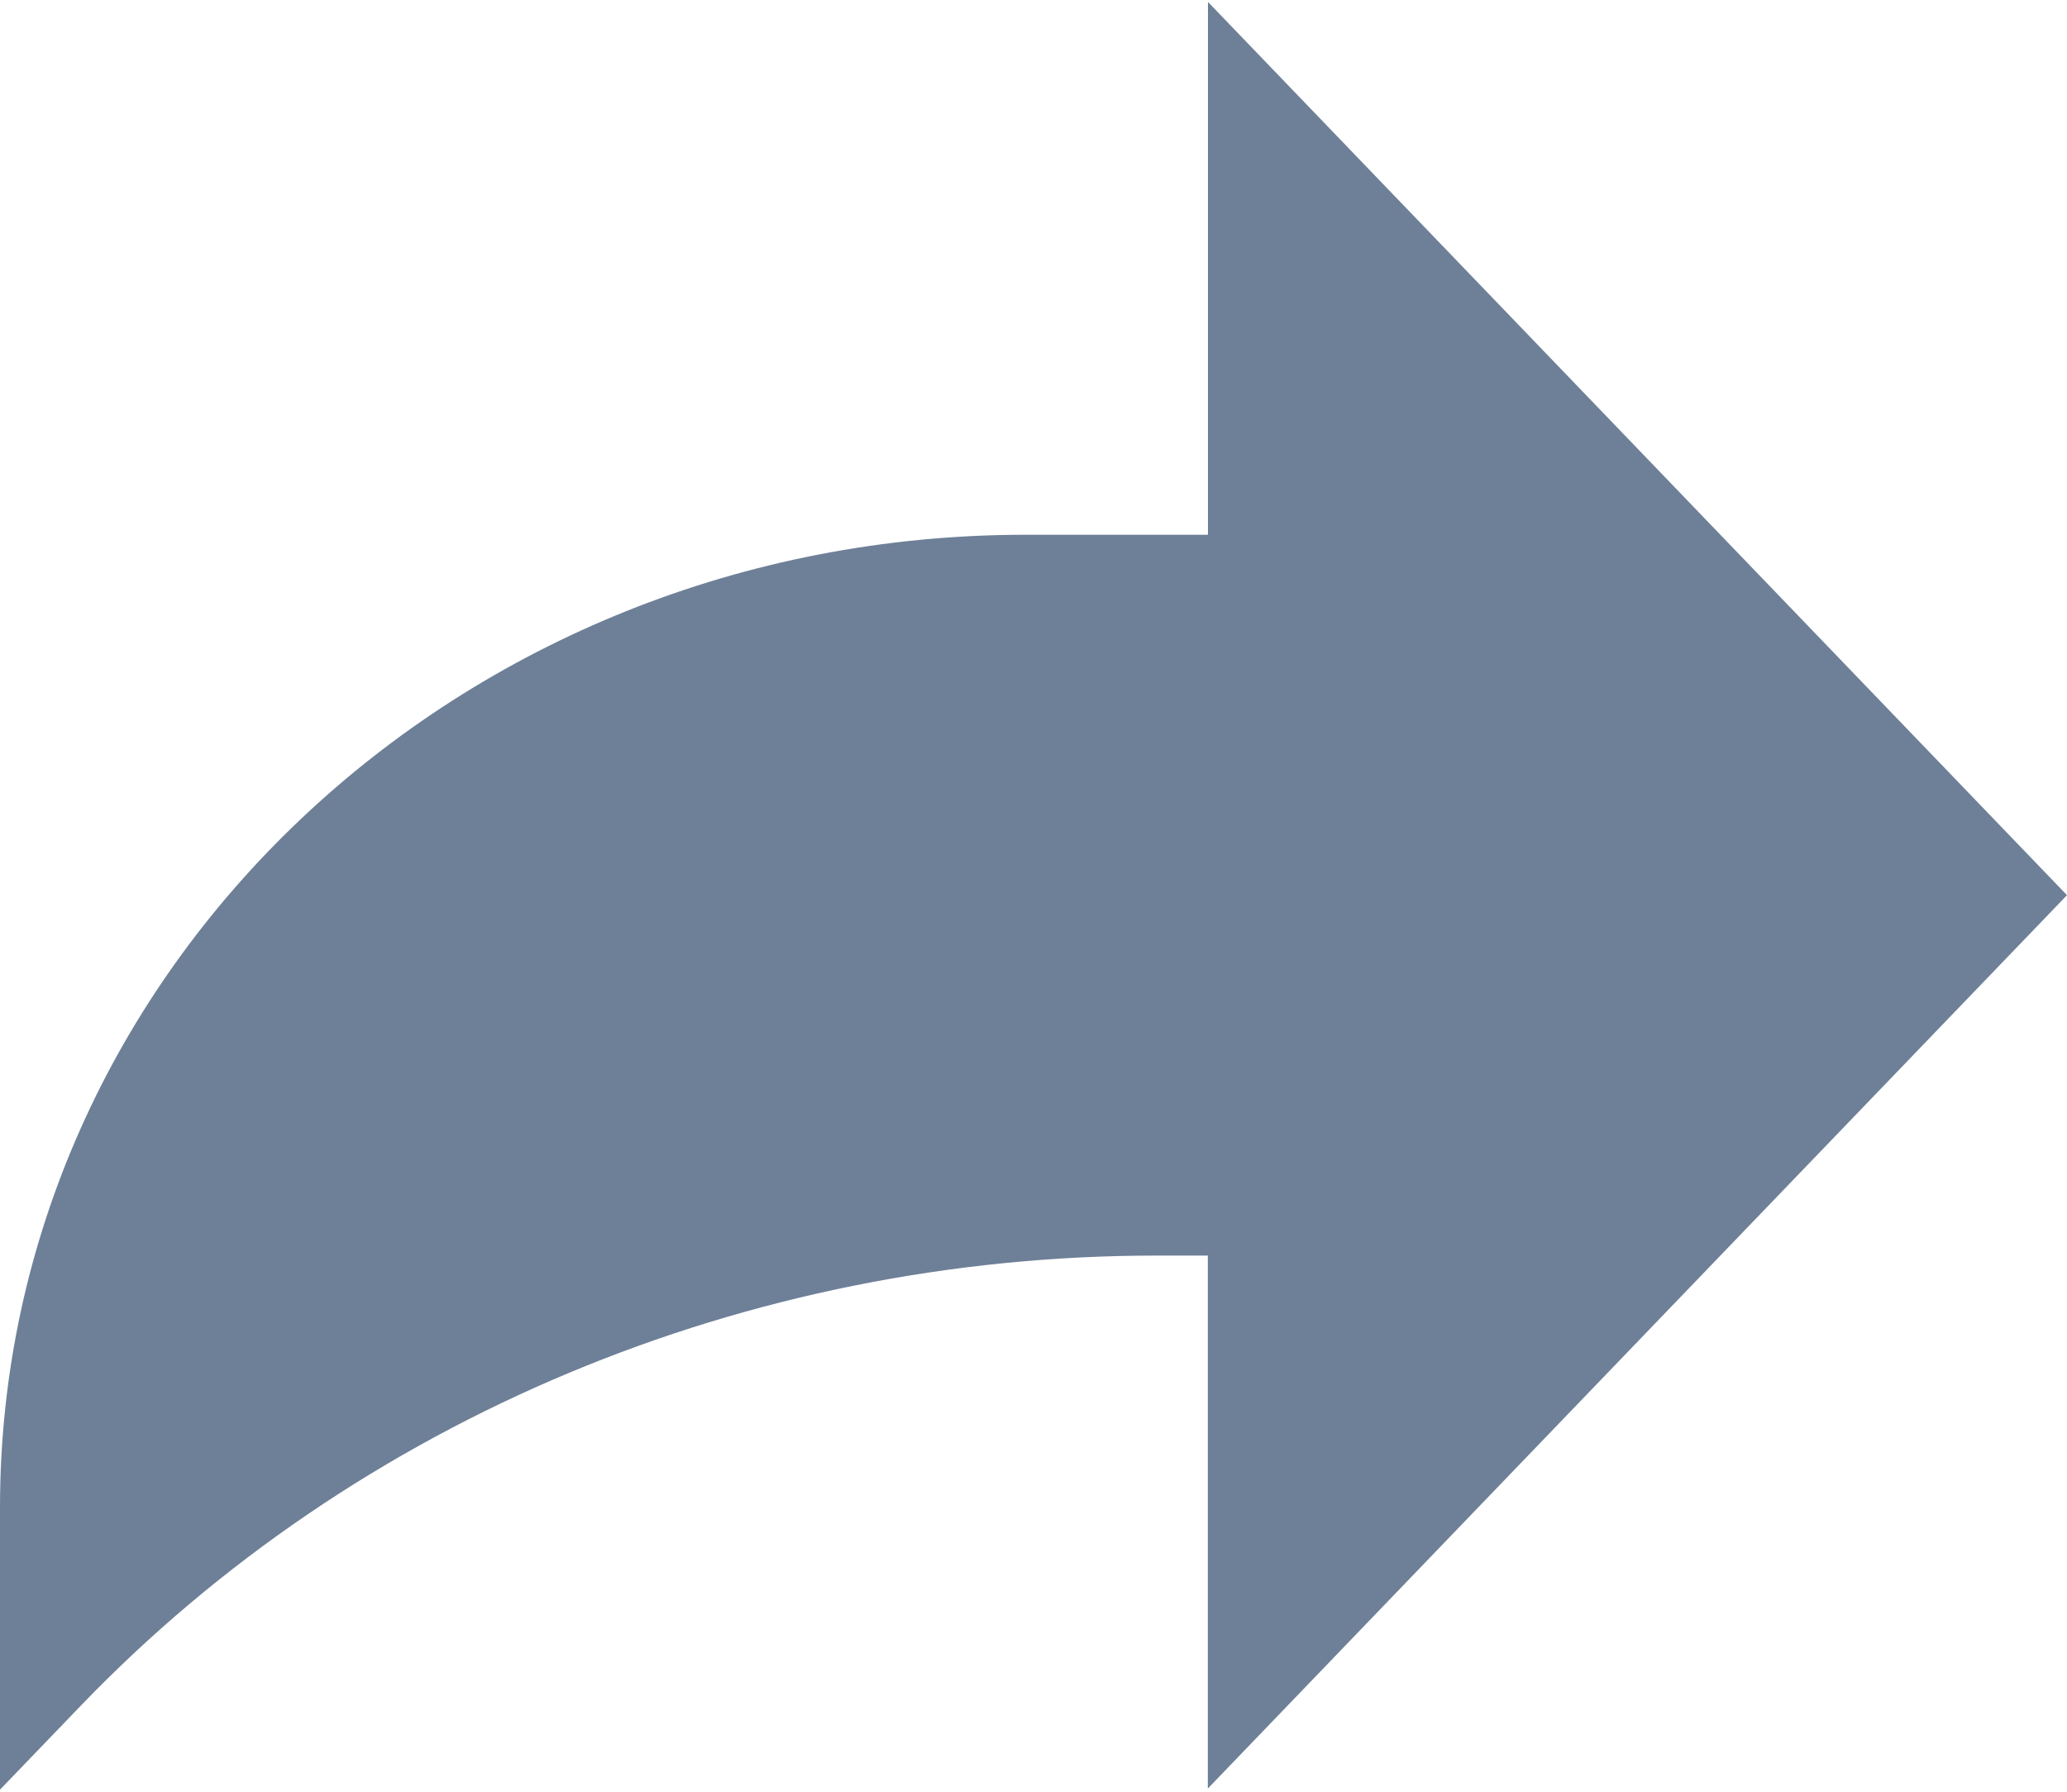
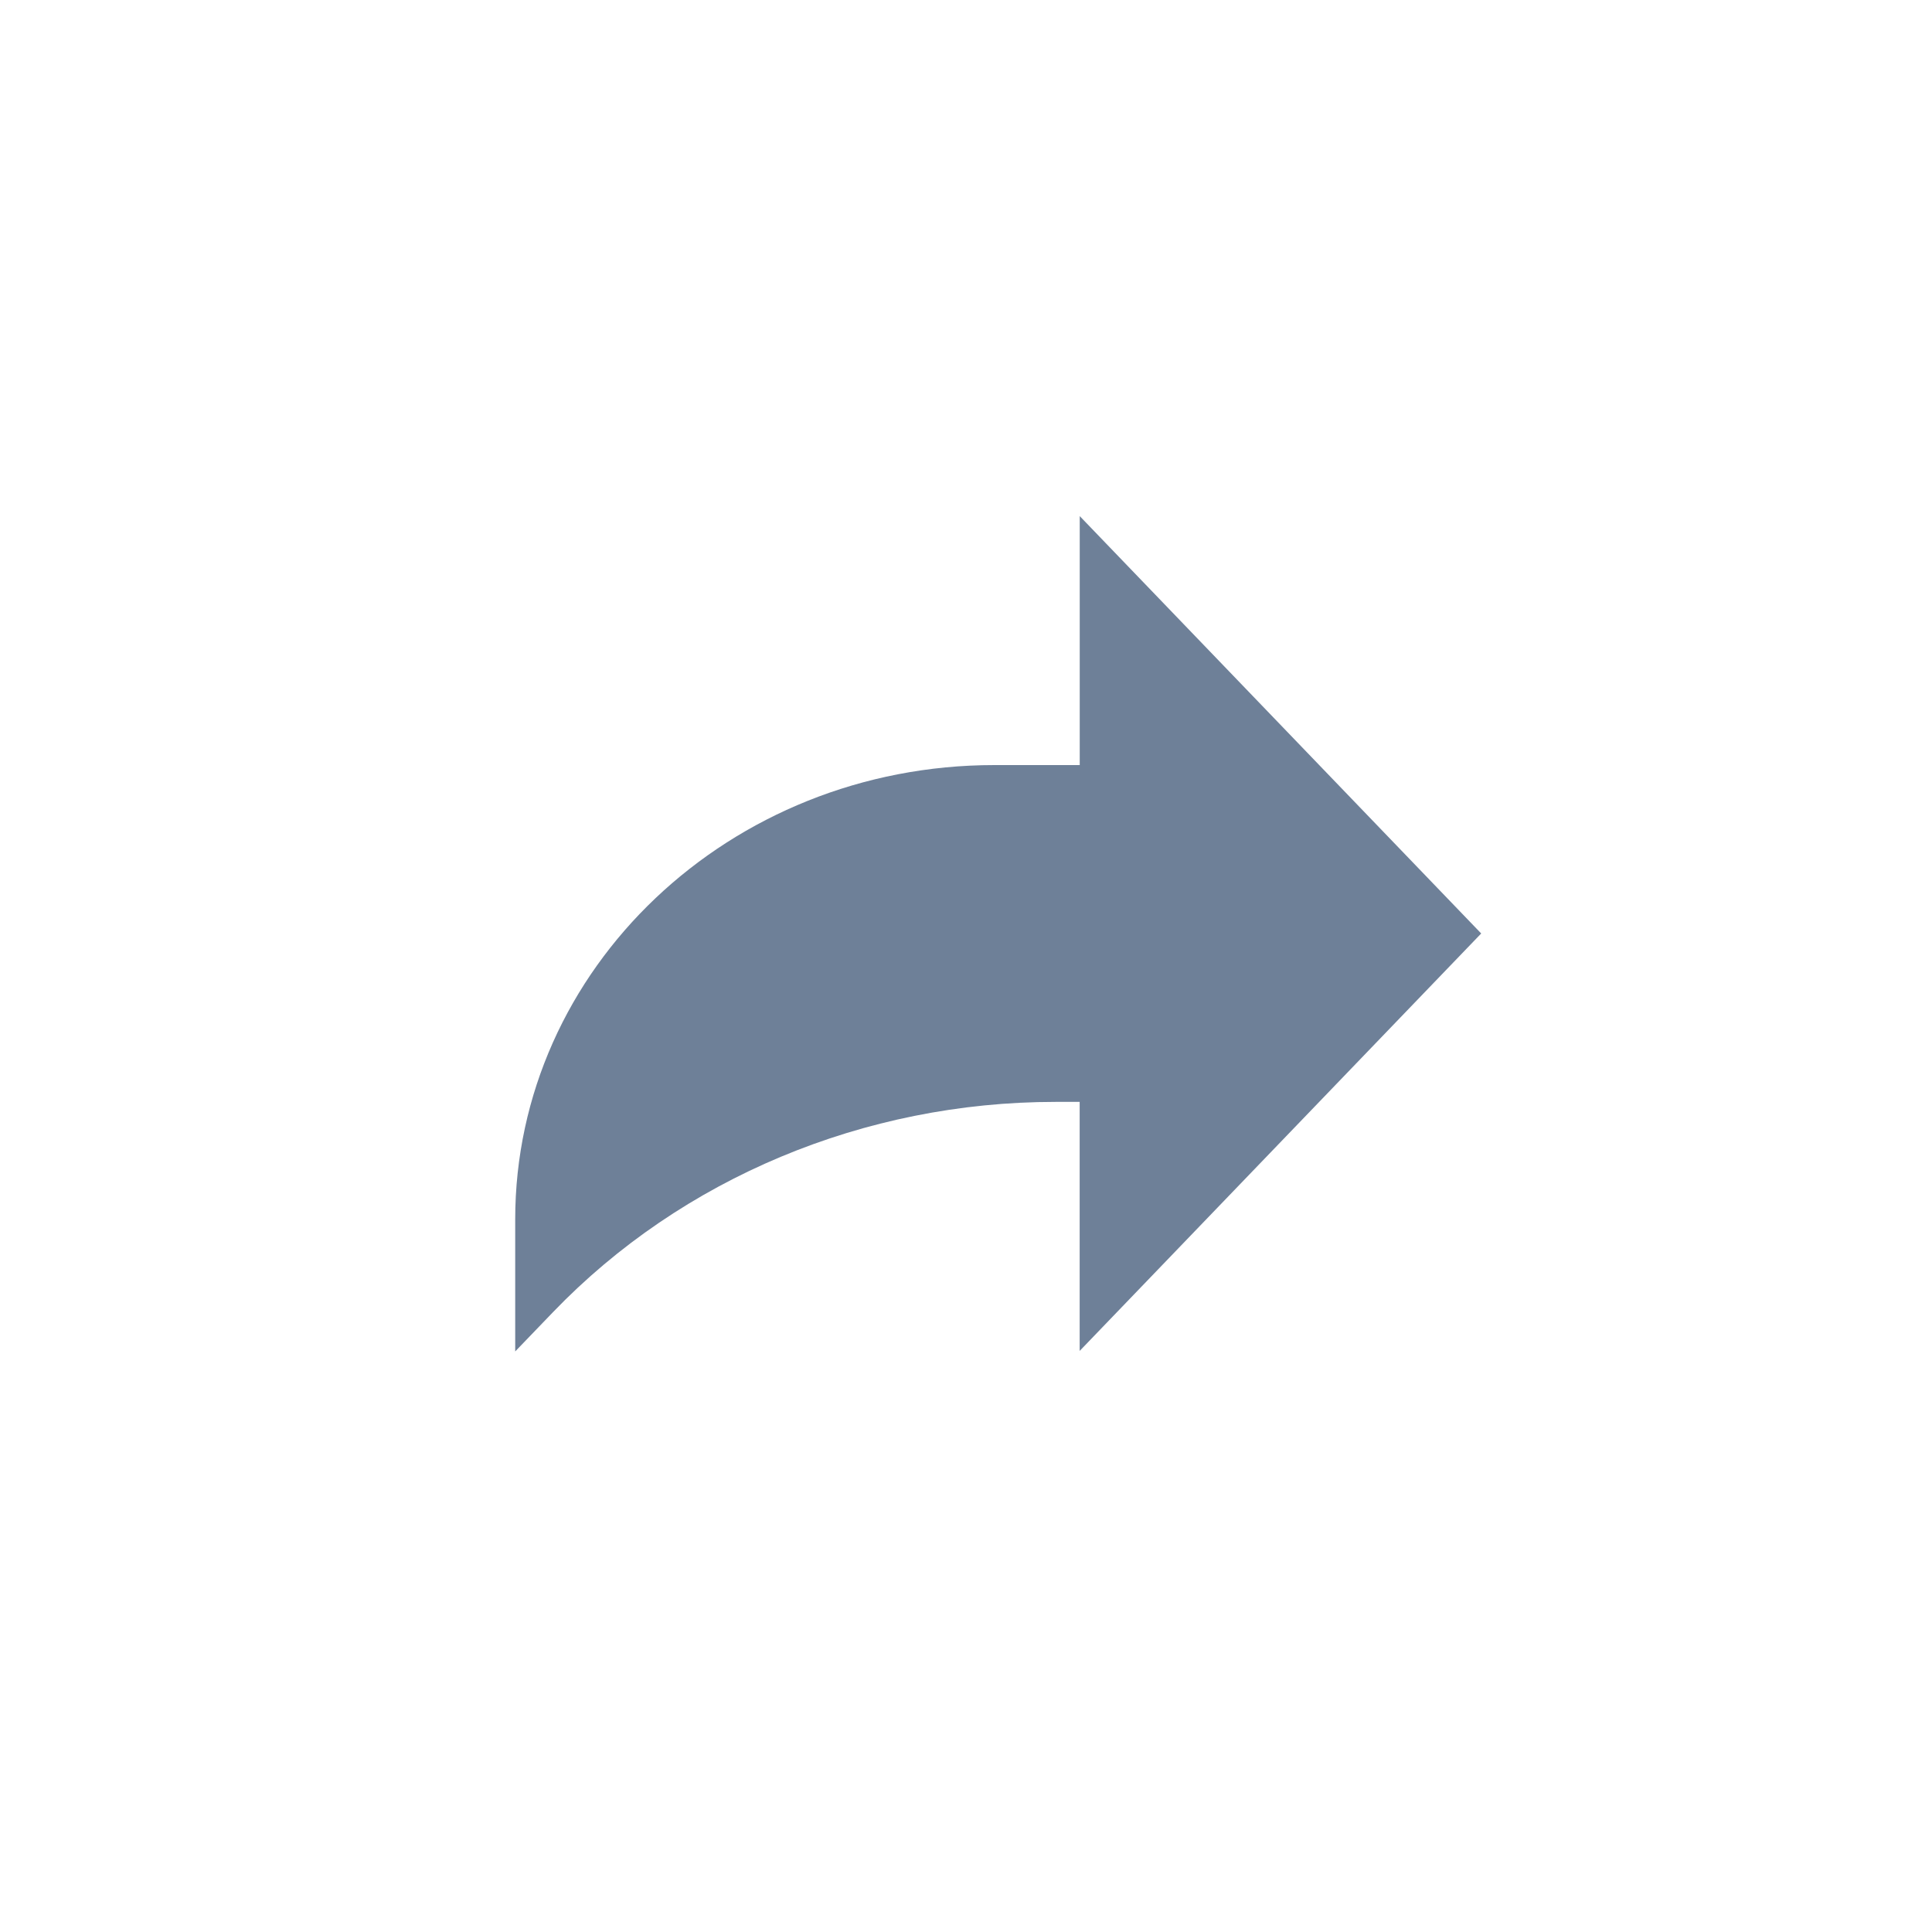
- <svg xmlns="http://www.w3.org/2000/svg" width="15" height="13">
+ <svg xmlns="http://www.w3.org/2000/svg" viewBox="-8 -8 30 30">
  <path fill="#6E8098" d="M15 6.495L8.766.014V3.88H7.441C3.33 3.88 0 7.039 0 10.936v2.049l.589-.612C2.59 10.294 5.422 9.11 8.39 9.11h.375v3.867L15 6.495z" />
</svg>
